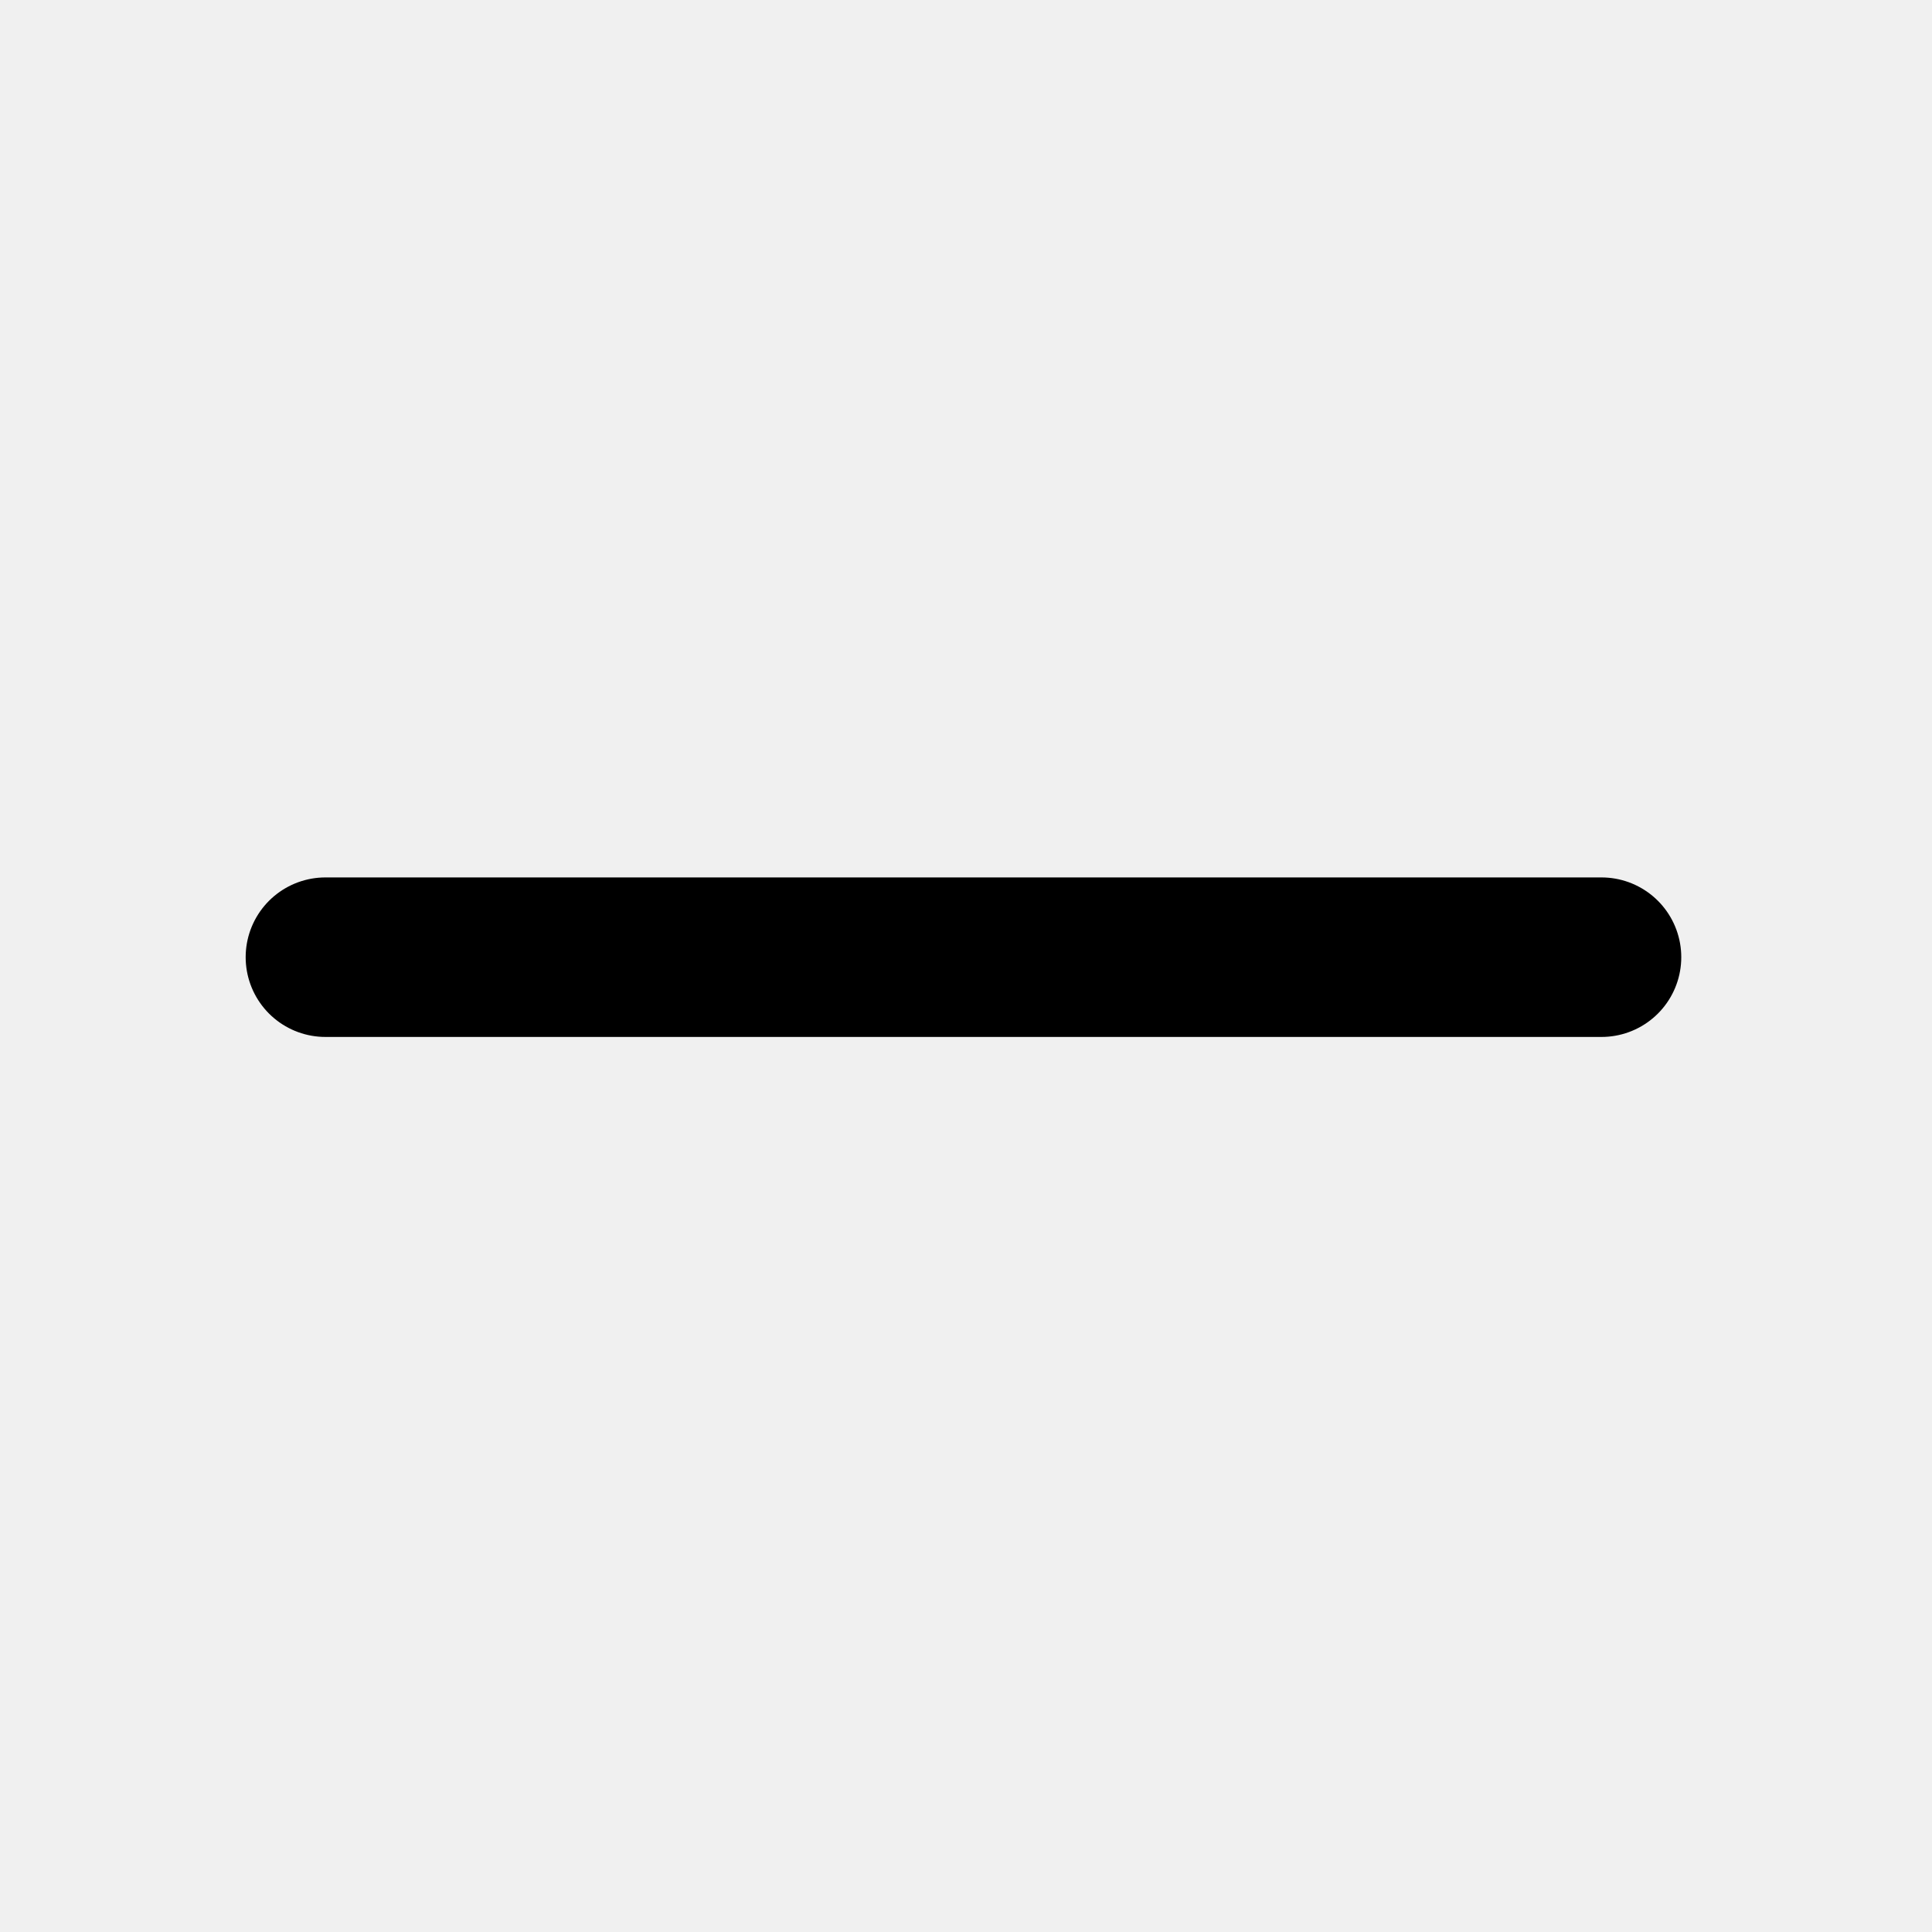
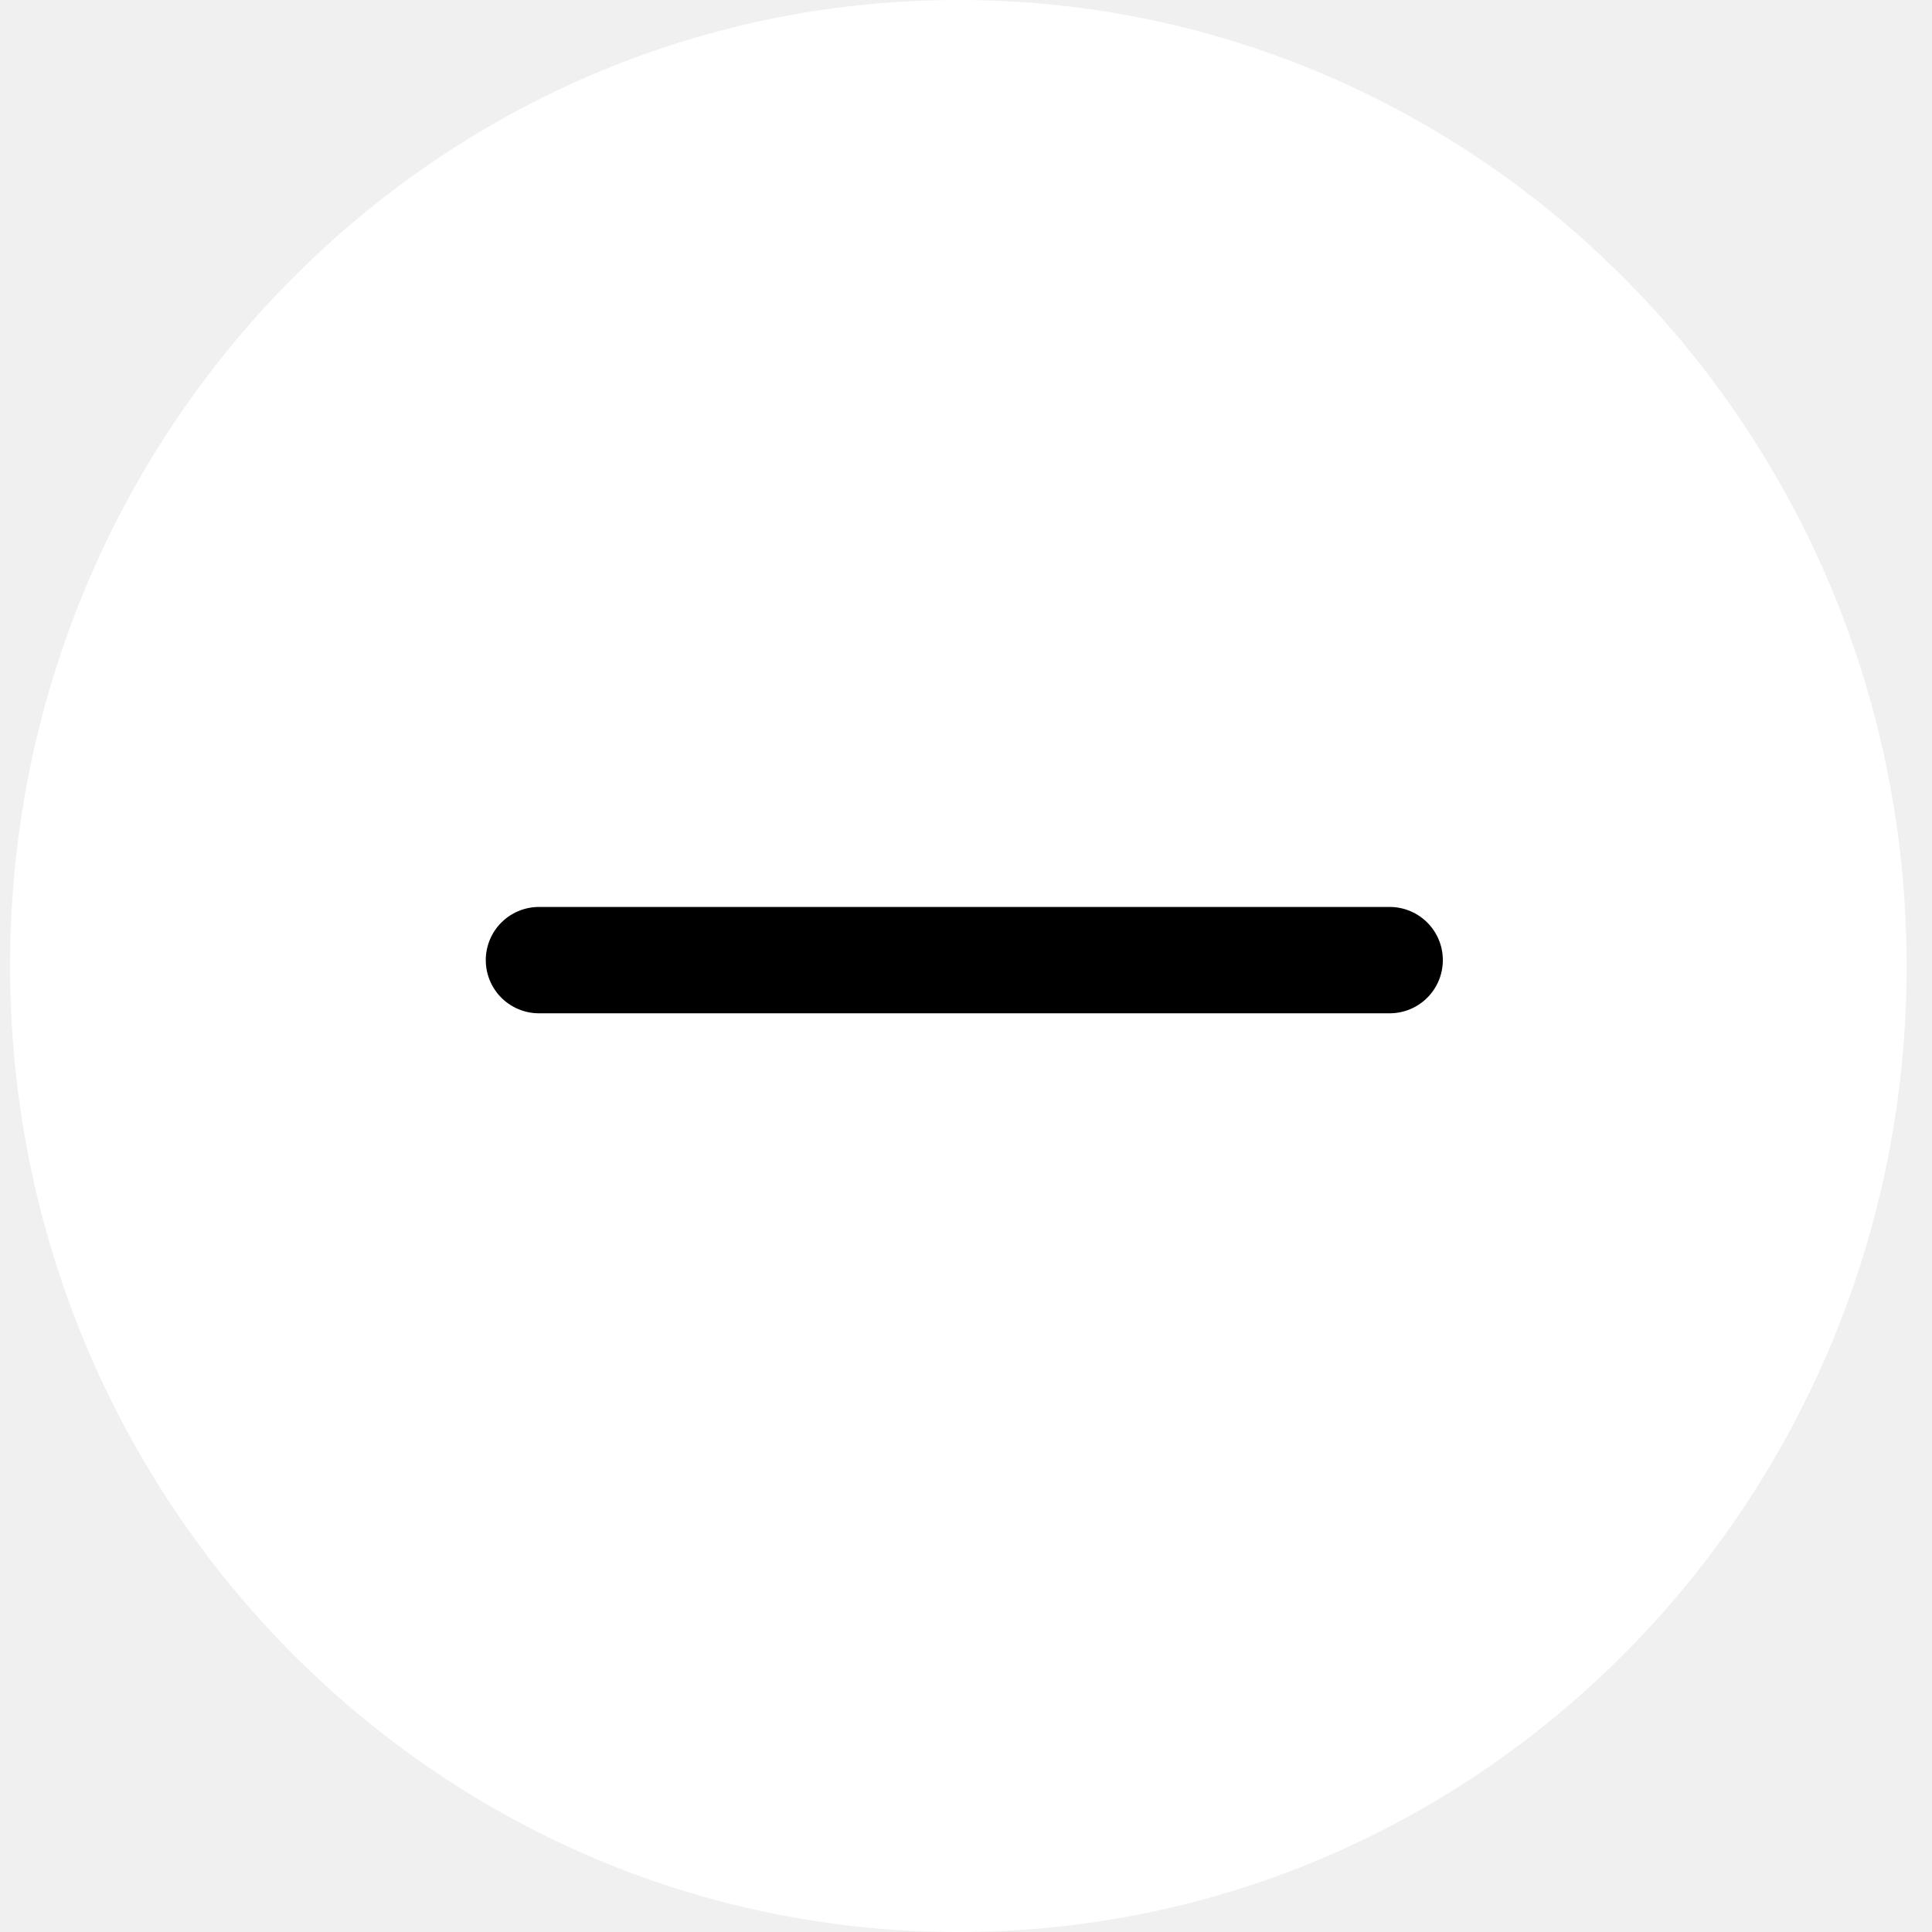
- <svg xmlns="http://www.w3.org/2000/svg" width="16" height="16" viewBox="0 0 16 16" fill="none">
-   <path d="M13.263 7.927L2.695 7.927" stroke="black" stroke-width="1.321" stroke-linecap="round" />
+ <svg xmlns="http://www.w3.org/2000/svg" width="24" height="24" viewBox="0 0 24 24" fill="none">
+   <ellipse cx="11.905" cy="12" rx="11.78" ry="12" fill="white" />
+   <rect width="15.852" height="15.852" transform="translate(4.05255 4.00098)" fill="white" />
+   <path d="M17.263 11.927L6.695 11.927" stroke="black" stroke-width="1.321" stroke-linecap="round" />
</svg>
